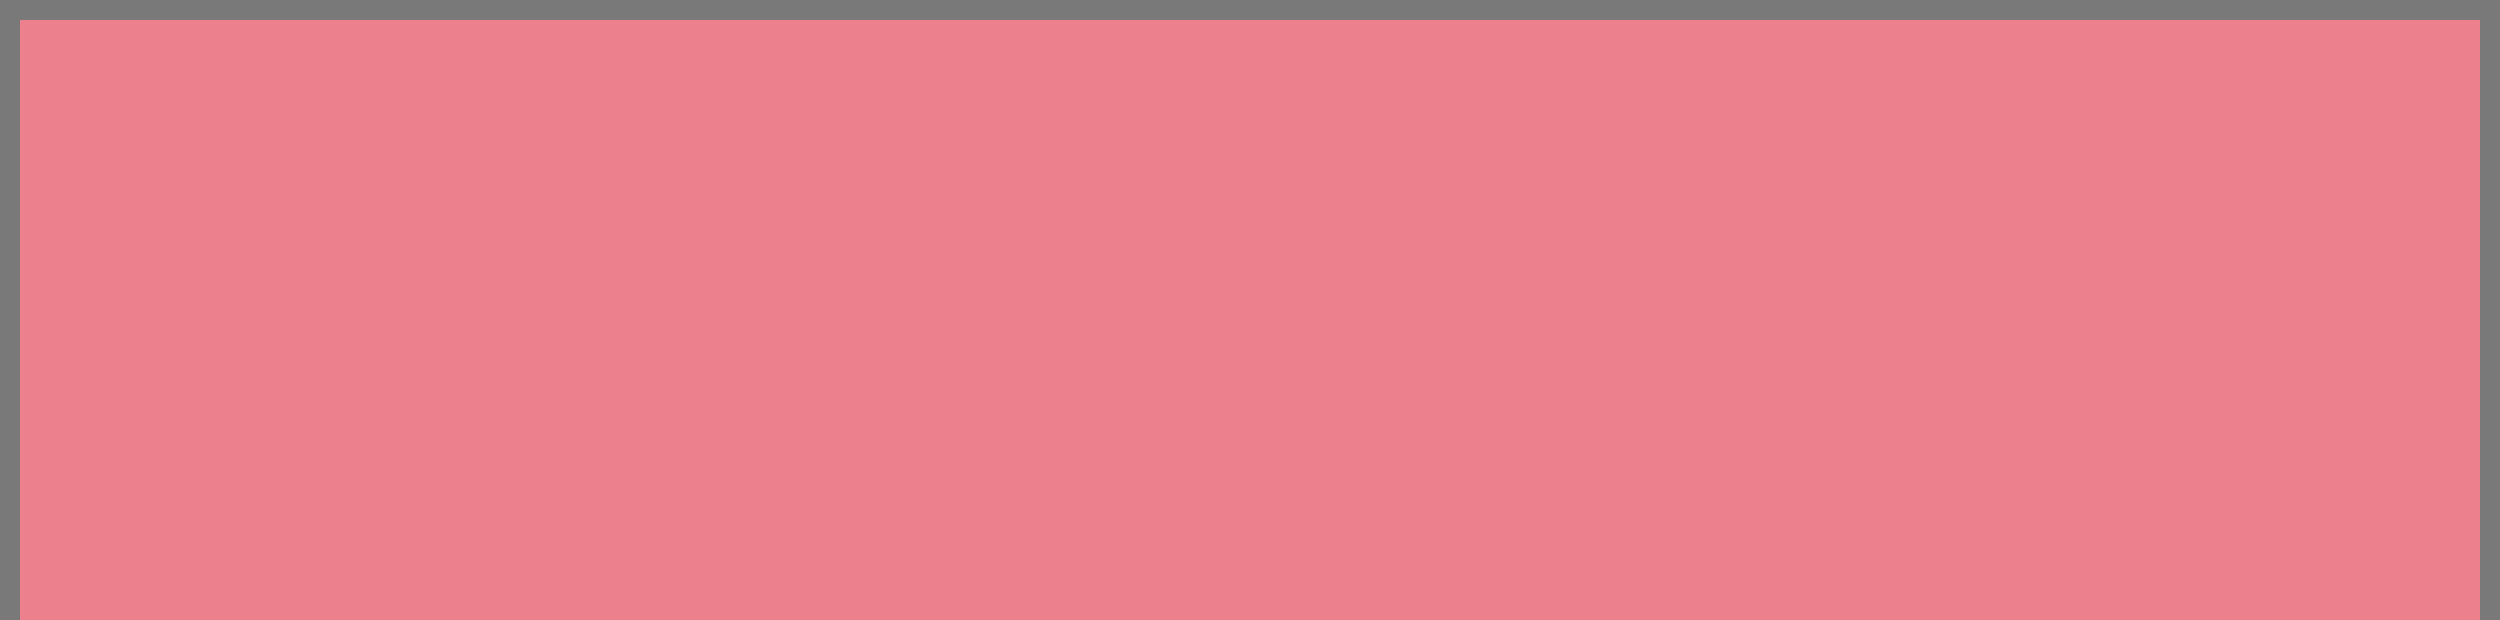
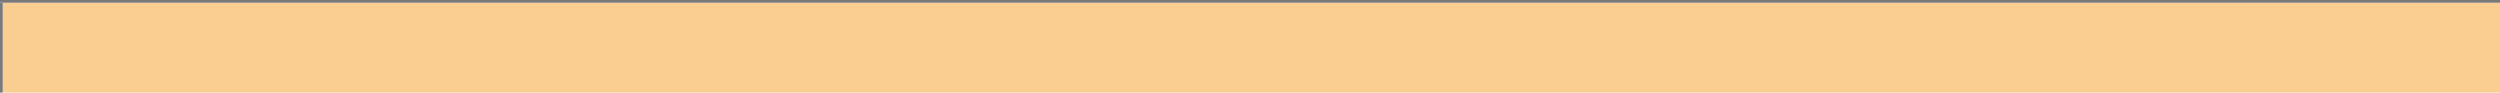
- <svg xmlns="http://www.w3.org/2000/svg" version="1.1" width="125px" height="31px" viewBox="1315 158 125 31">
-   <path d="M 1 1  L 124 1  L 124 31  L 1 31  L 1 1  Z " fill-rule="nonzero" fill="rgba(236, 128, 141, 1)" stroke="none" transform="matrix(1 0 0 1 1315 158 )" class="fill" />
-   <path d="M 0.5 1  L 0.5 31  " stroke-width="1" stroke-dasharray="0" stroke="rgba(121, 121, 121, 1)" fill="none" transform="matrix(1 0 0 1 1315 158 )" class="stroke" />
-   <path d="M 0 0.5  L 125 0.5  " stroke-width="1" stroke-dasharray="0" stroke="rgba(121, 121, 121, 1)" fill="none" transform="matrix(1 0 0 1 1315 158 )" class="stroke" />
-   <path d="M 124.5 1  L 124.5 31  " stroke-width="1" stroke-dasharray="0" stroke="rgba(121, 121, 121, 1)" fill="none" transform="matrix(1 0 0 1 1315 158 )" class="stroke" />
+ <svg xmlns="http://www.w3.org/2000/svg" version="1.1" width="918px" height="34px" viewBox="155 0 918 34">
+   <path d="M 1 1  L 918 1  L 918 34  L 1 34  L 1 1  Z " fill-rule="nonzero" fill="rgba(250, 205, 145, 1)" stroke="none" transform="matrix(1 0 0 1 155 0 )" class="fill" />
+   <path d="M 0.5 1  L 0.5 34  " stroke-width="1" stroke-dasharray="0" stroke="rgba(121, 121, 121, 1)" fill="none" transform="matrix(1 0 0 1 155 0 )" class="stroke" />
+   <path d="M 0 0.5  L 918 0.5  " stroke-width="1" stroke-dasharray="0" stroke="rgba(121, 121, 121, 1)" fill="none" transform="matrix(1 0 0 1 155 0 )" class="stroke" />
</svg>
